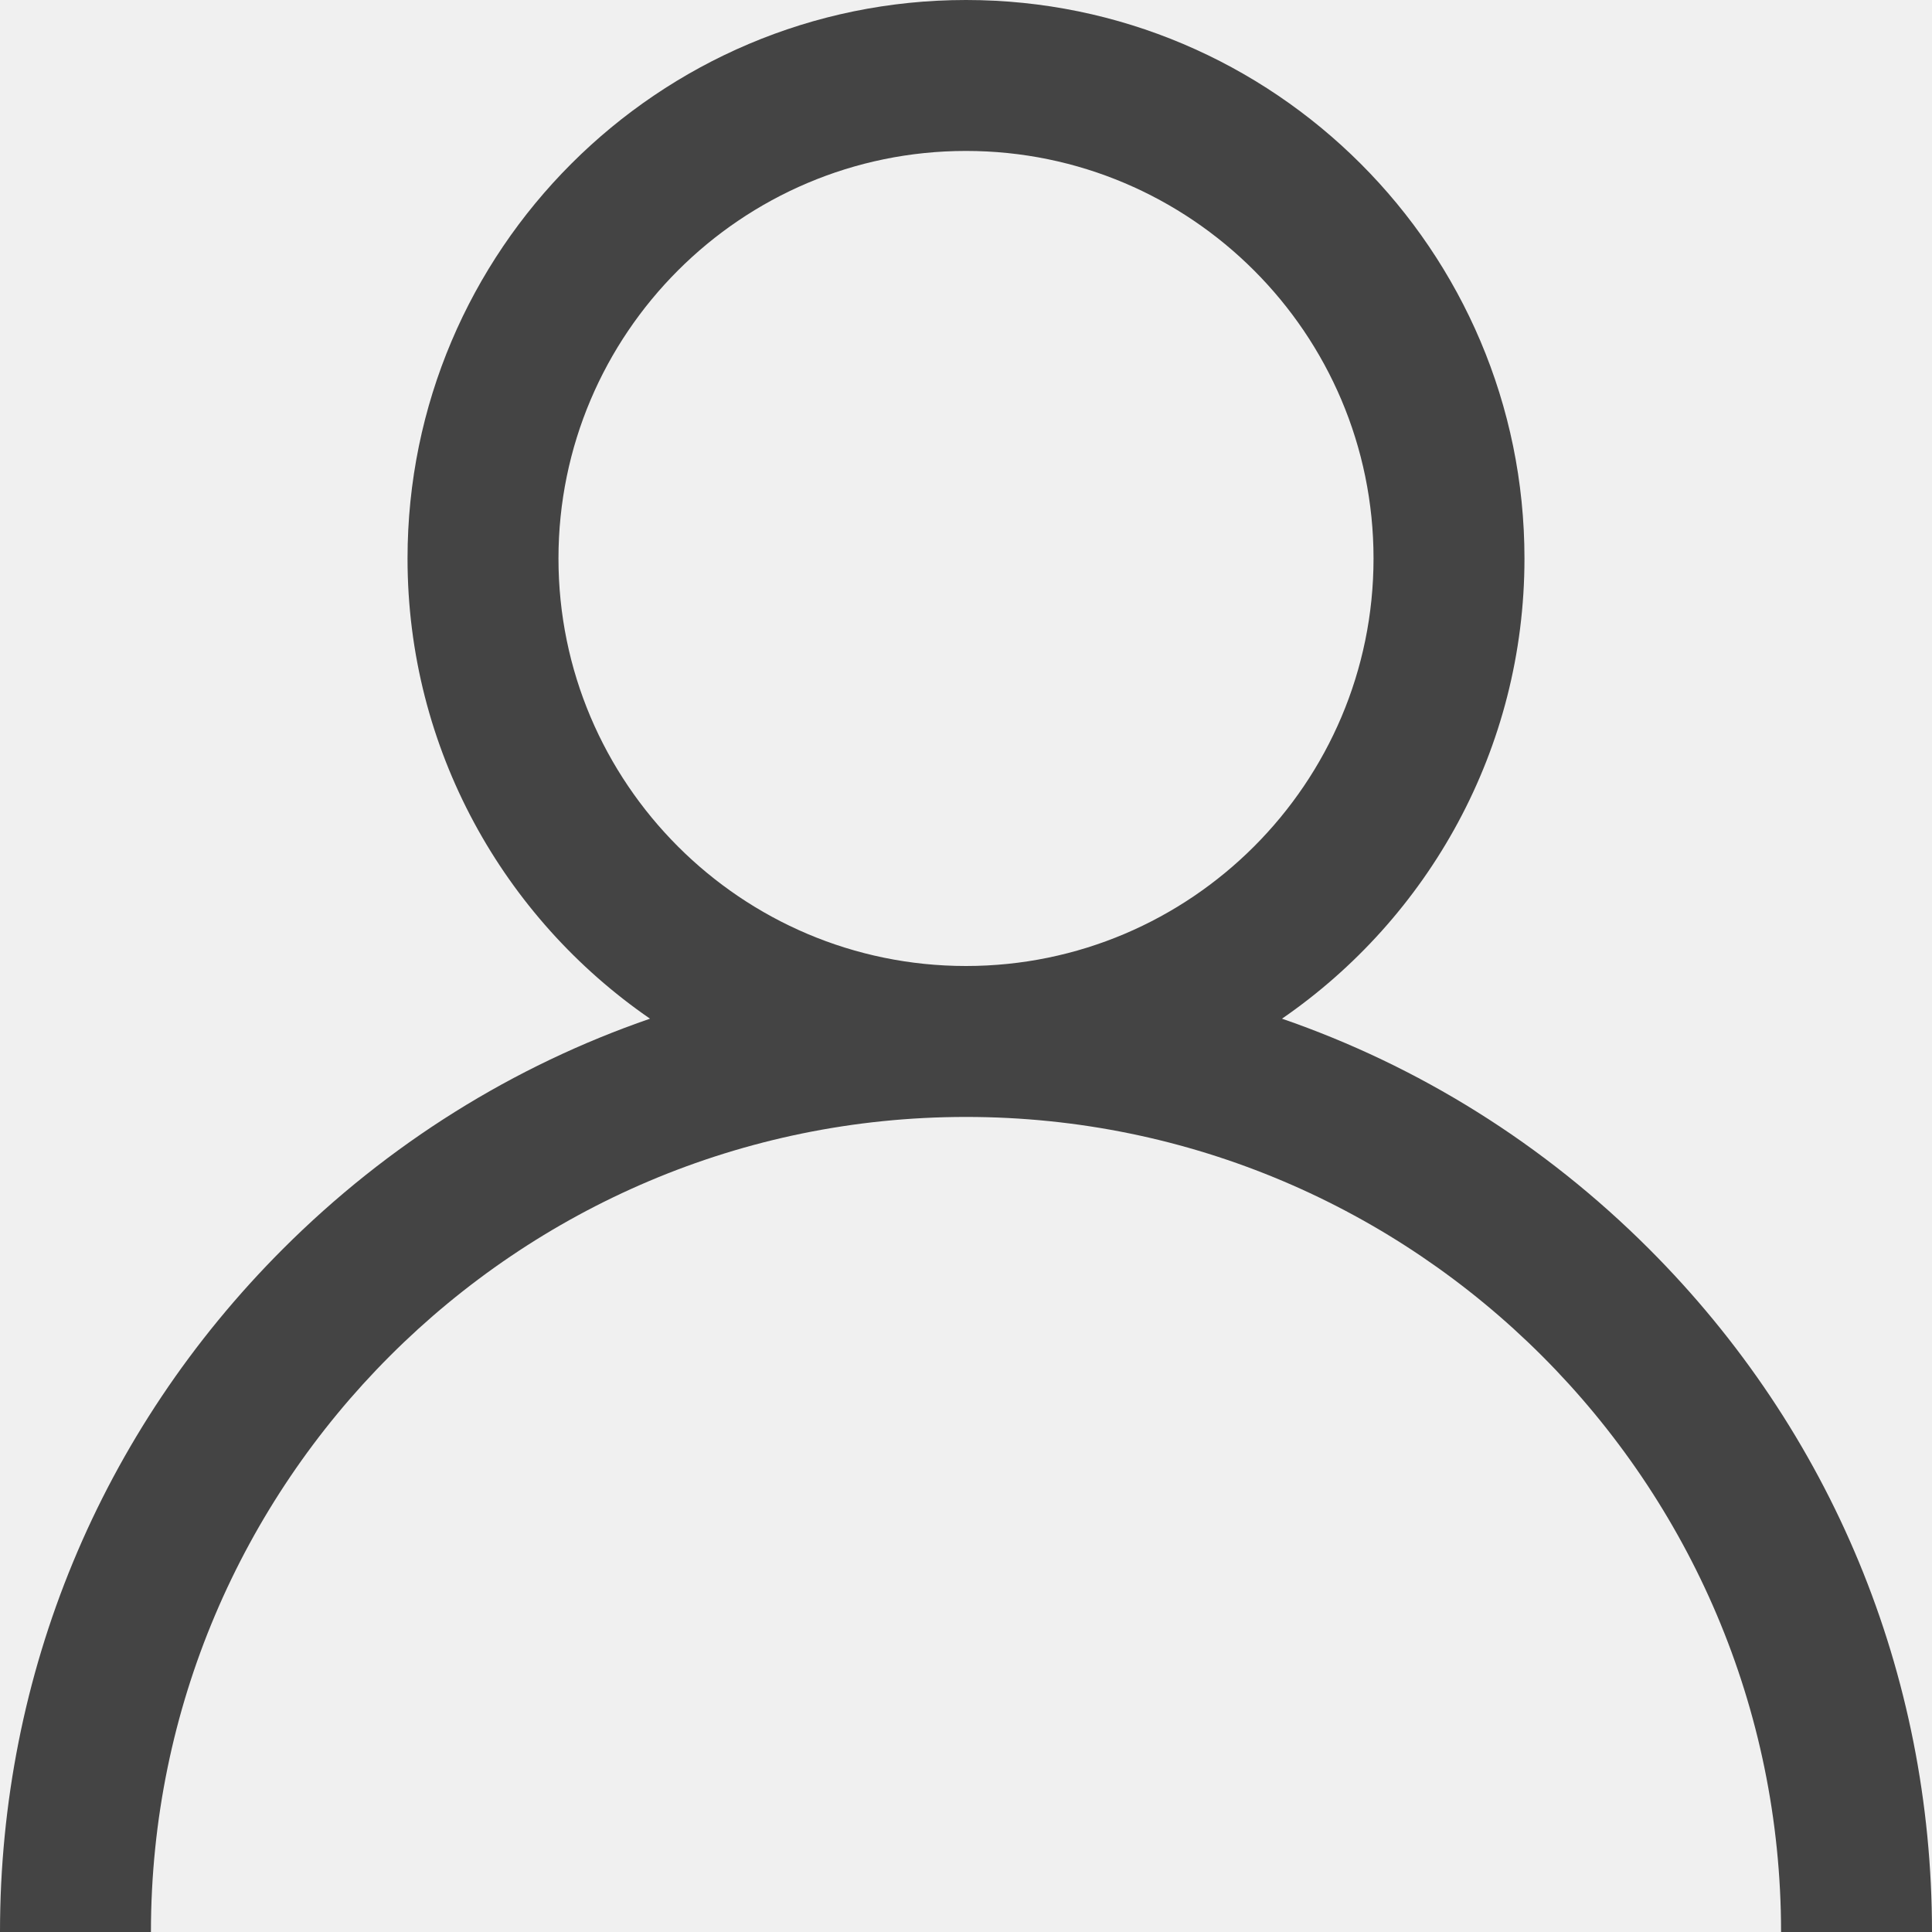
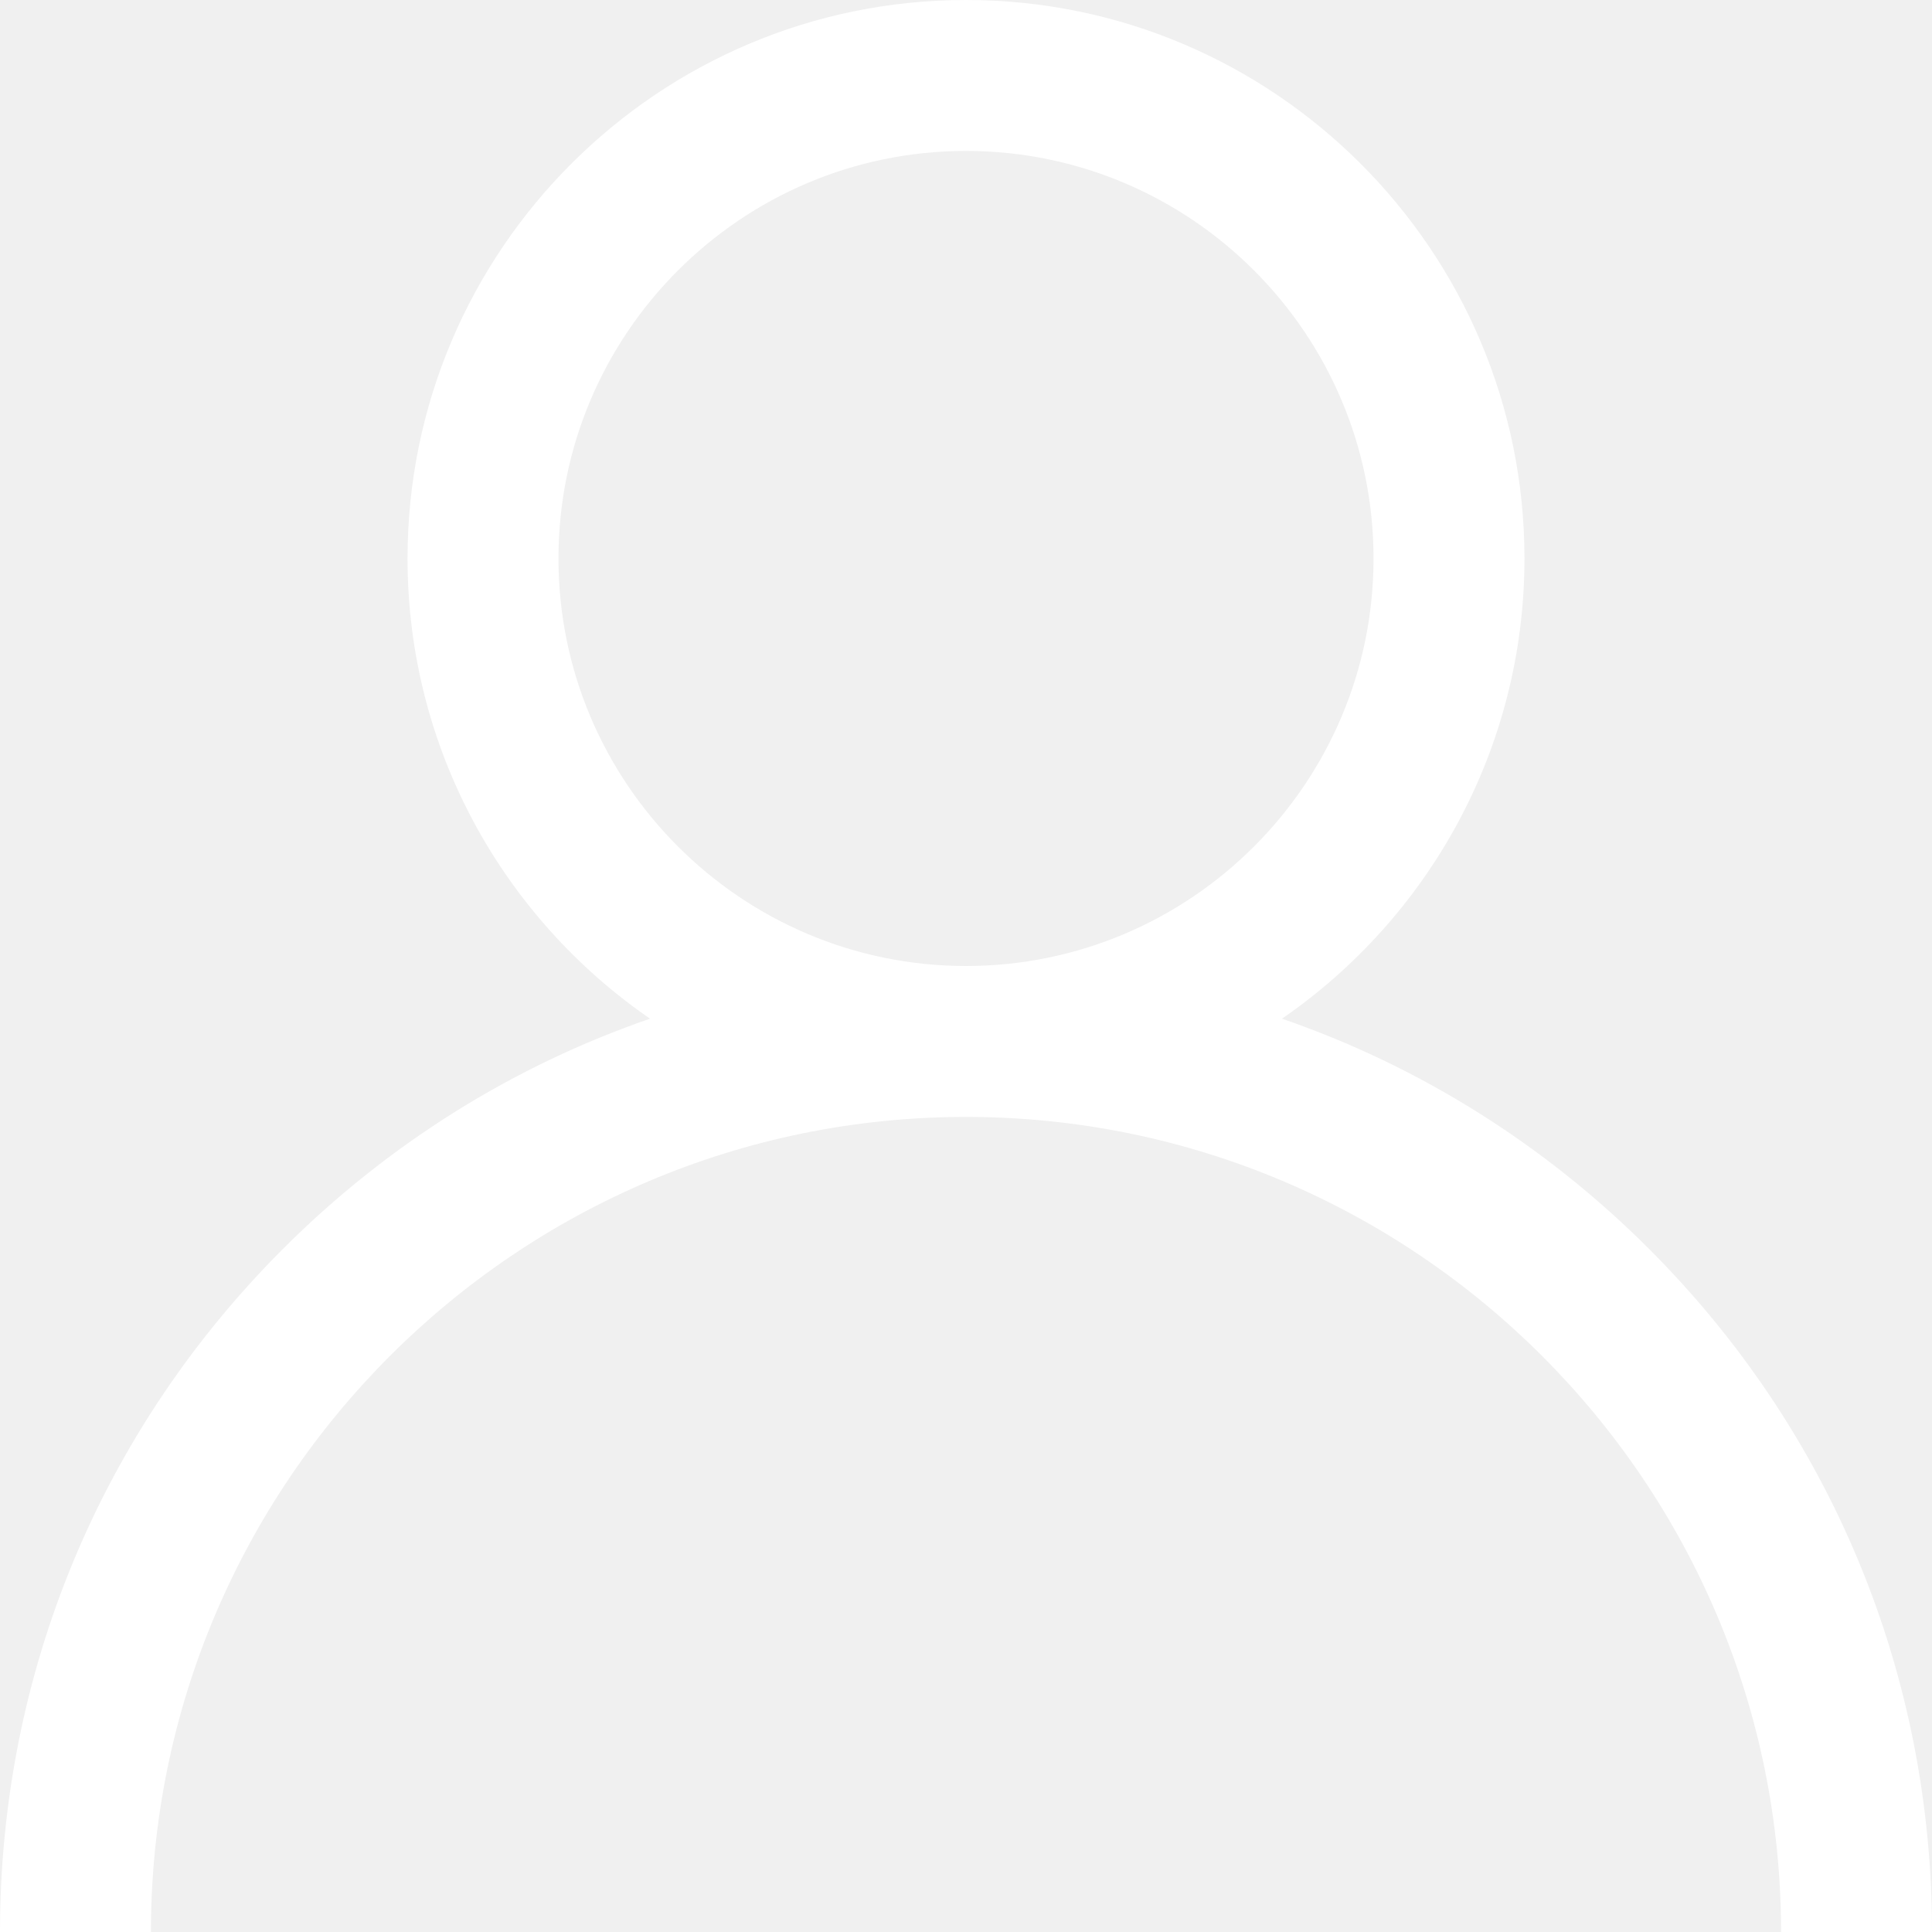
<svg xmlns="http://www.w3.org/2000/svg" version="1.1" id="Capa_1" x="0px" y="0px" viewBox="0 0 512 512" style="enable-background:new 0 0 512 512;" xml:space="preserve">
  <g>
    <g>
-       <path d="M437.02,330.98c-27.883-27.882-61.071-48.523-97.281-61.018C378.521,243.251,404,198.548,404,148    C404,66.393,337.607,0,256,0S108,66.393,108,148c0,50.548,25.479,95.251,64.262,121.962    c-36.21,12.495-69.398,33.136-97.281,61.018C26.629,379.333,0,443.62,0,512h40c0-119.103,96.897-216,216-216s216,96.897,216,216    h40C512,443.62,485.371,379.333,437.02,330.98z M256,256c-59.551,0-108-48.448-108-108S196.449,40,256,40    c59.551,0,108,48.448,108,108S315.551,256,256,256z" fill="#444444" />
+       <path d="M437.02,330.98c-27.883-27.882-61.071-48.523-97.281-61.018C378.521,243.251,404,198.548,404,148    C404,66.393,337.607,0,256,0S108,66.393,108,148c0,50.548,25.479,95.251,64.262,121.962    c-36.21,12.495-69.398,33.136-97.281,61.018C26.629,379.333,0,443.62,0,512h40c0-119.103,96.897-216,216-216s216,96.897,216,216    h40C512,443.62,485.371,379.333,437.02,330.98z M256,256c-59.551,0-108-48.448-108-108S196.449,40,256,40    c59.551,0,108,48.448,108,108S315.551,256,256,256z" fill="#ffffff" />
    </g>
  </g>
  <g>
</g>
  <g>
</g>
  <g>
</g>
  <g>
</g>
  <g>
</g>
  <g>
</g>
  <g>
</g>
  <g>
</g>
  <g>
</g>
  <g>
</g>
  <g>
</g>
  <g>
</g>
  <g>
</g>
  <g>
</g>
  <g>
</g>
</svg>
